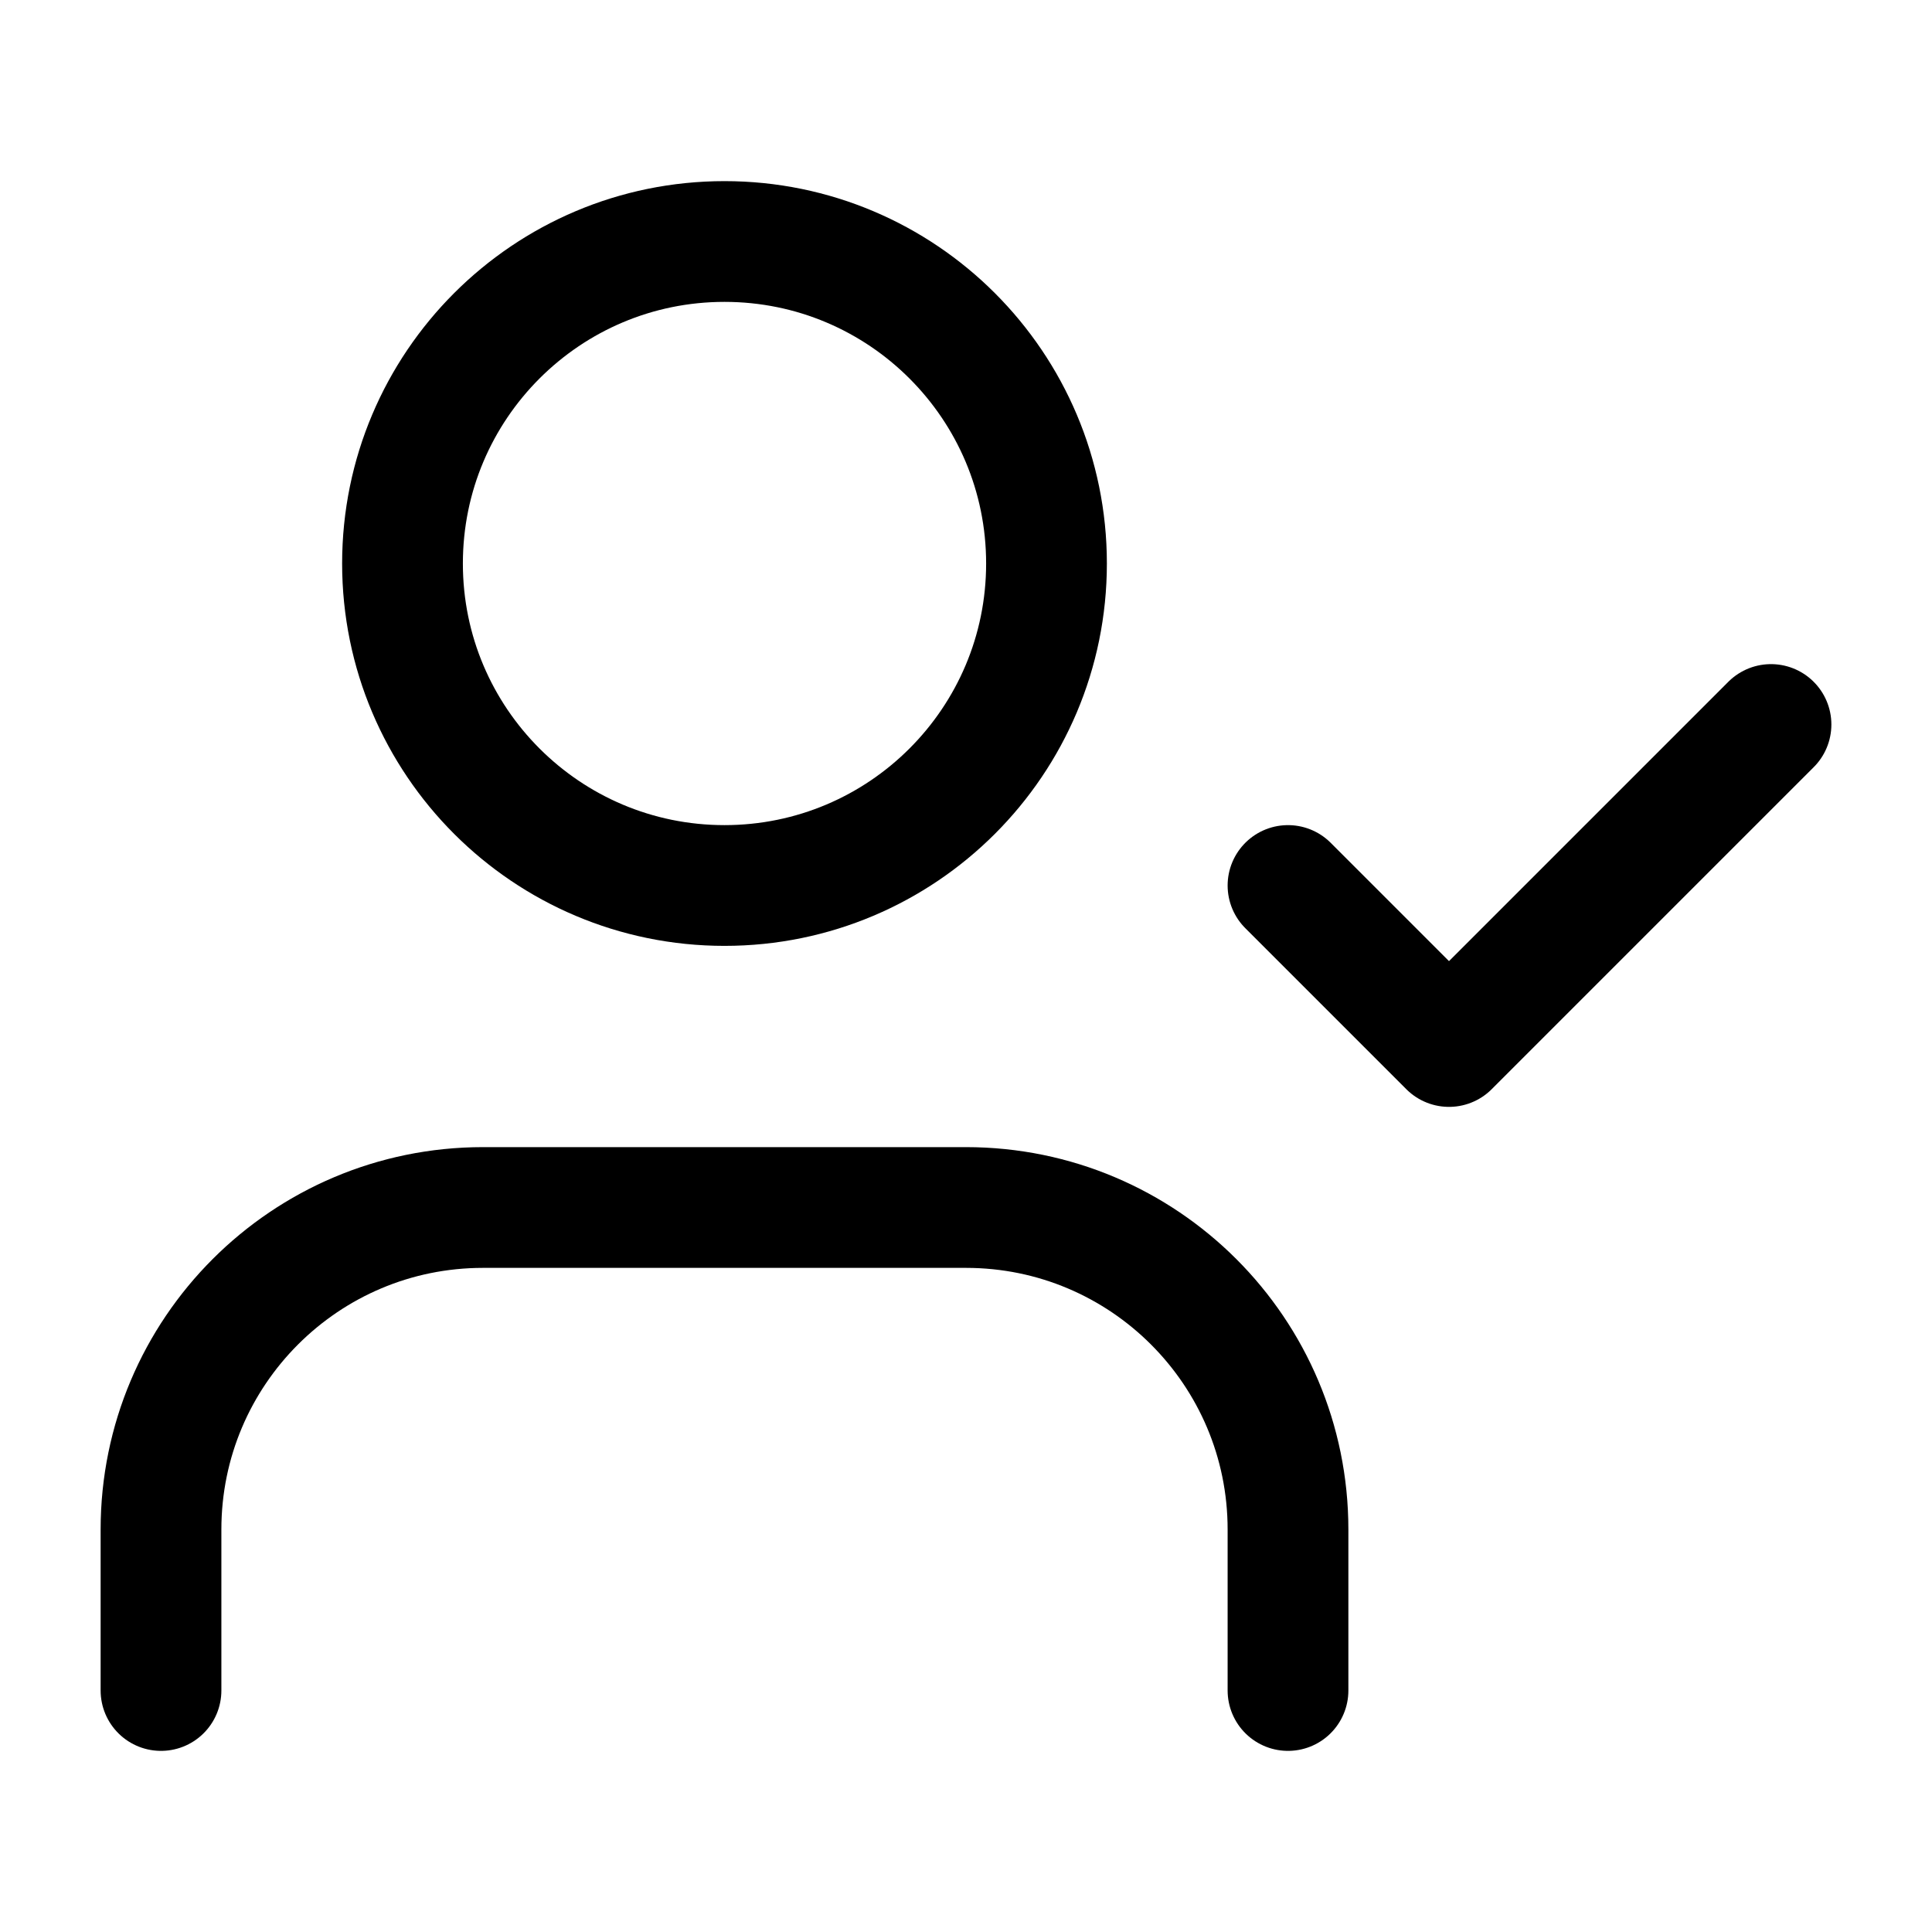
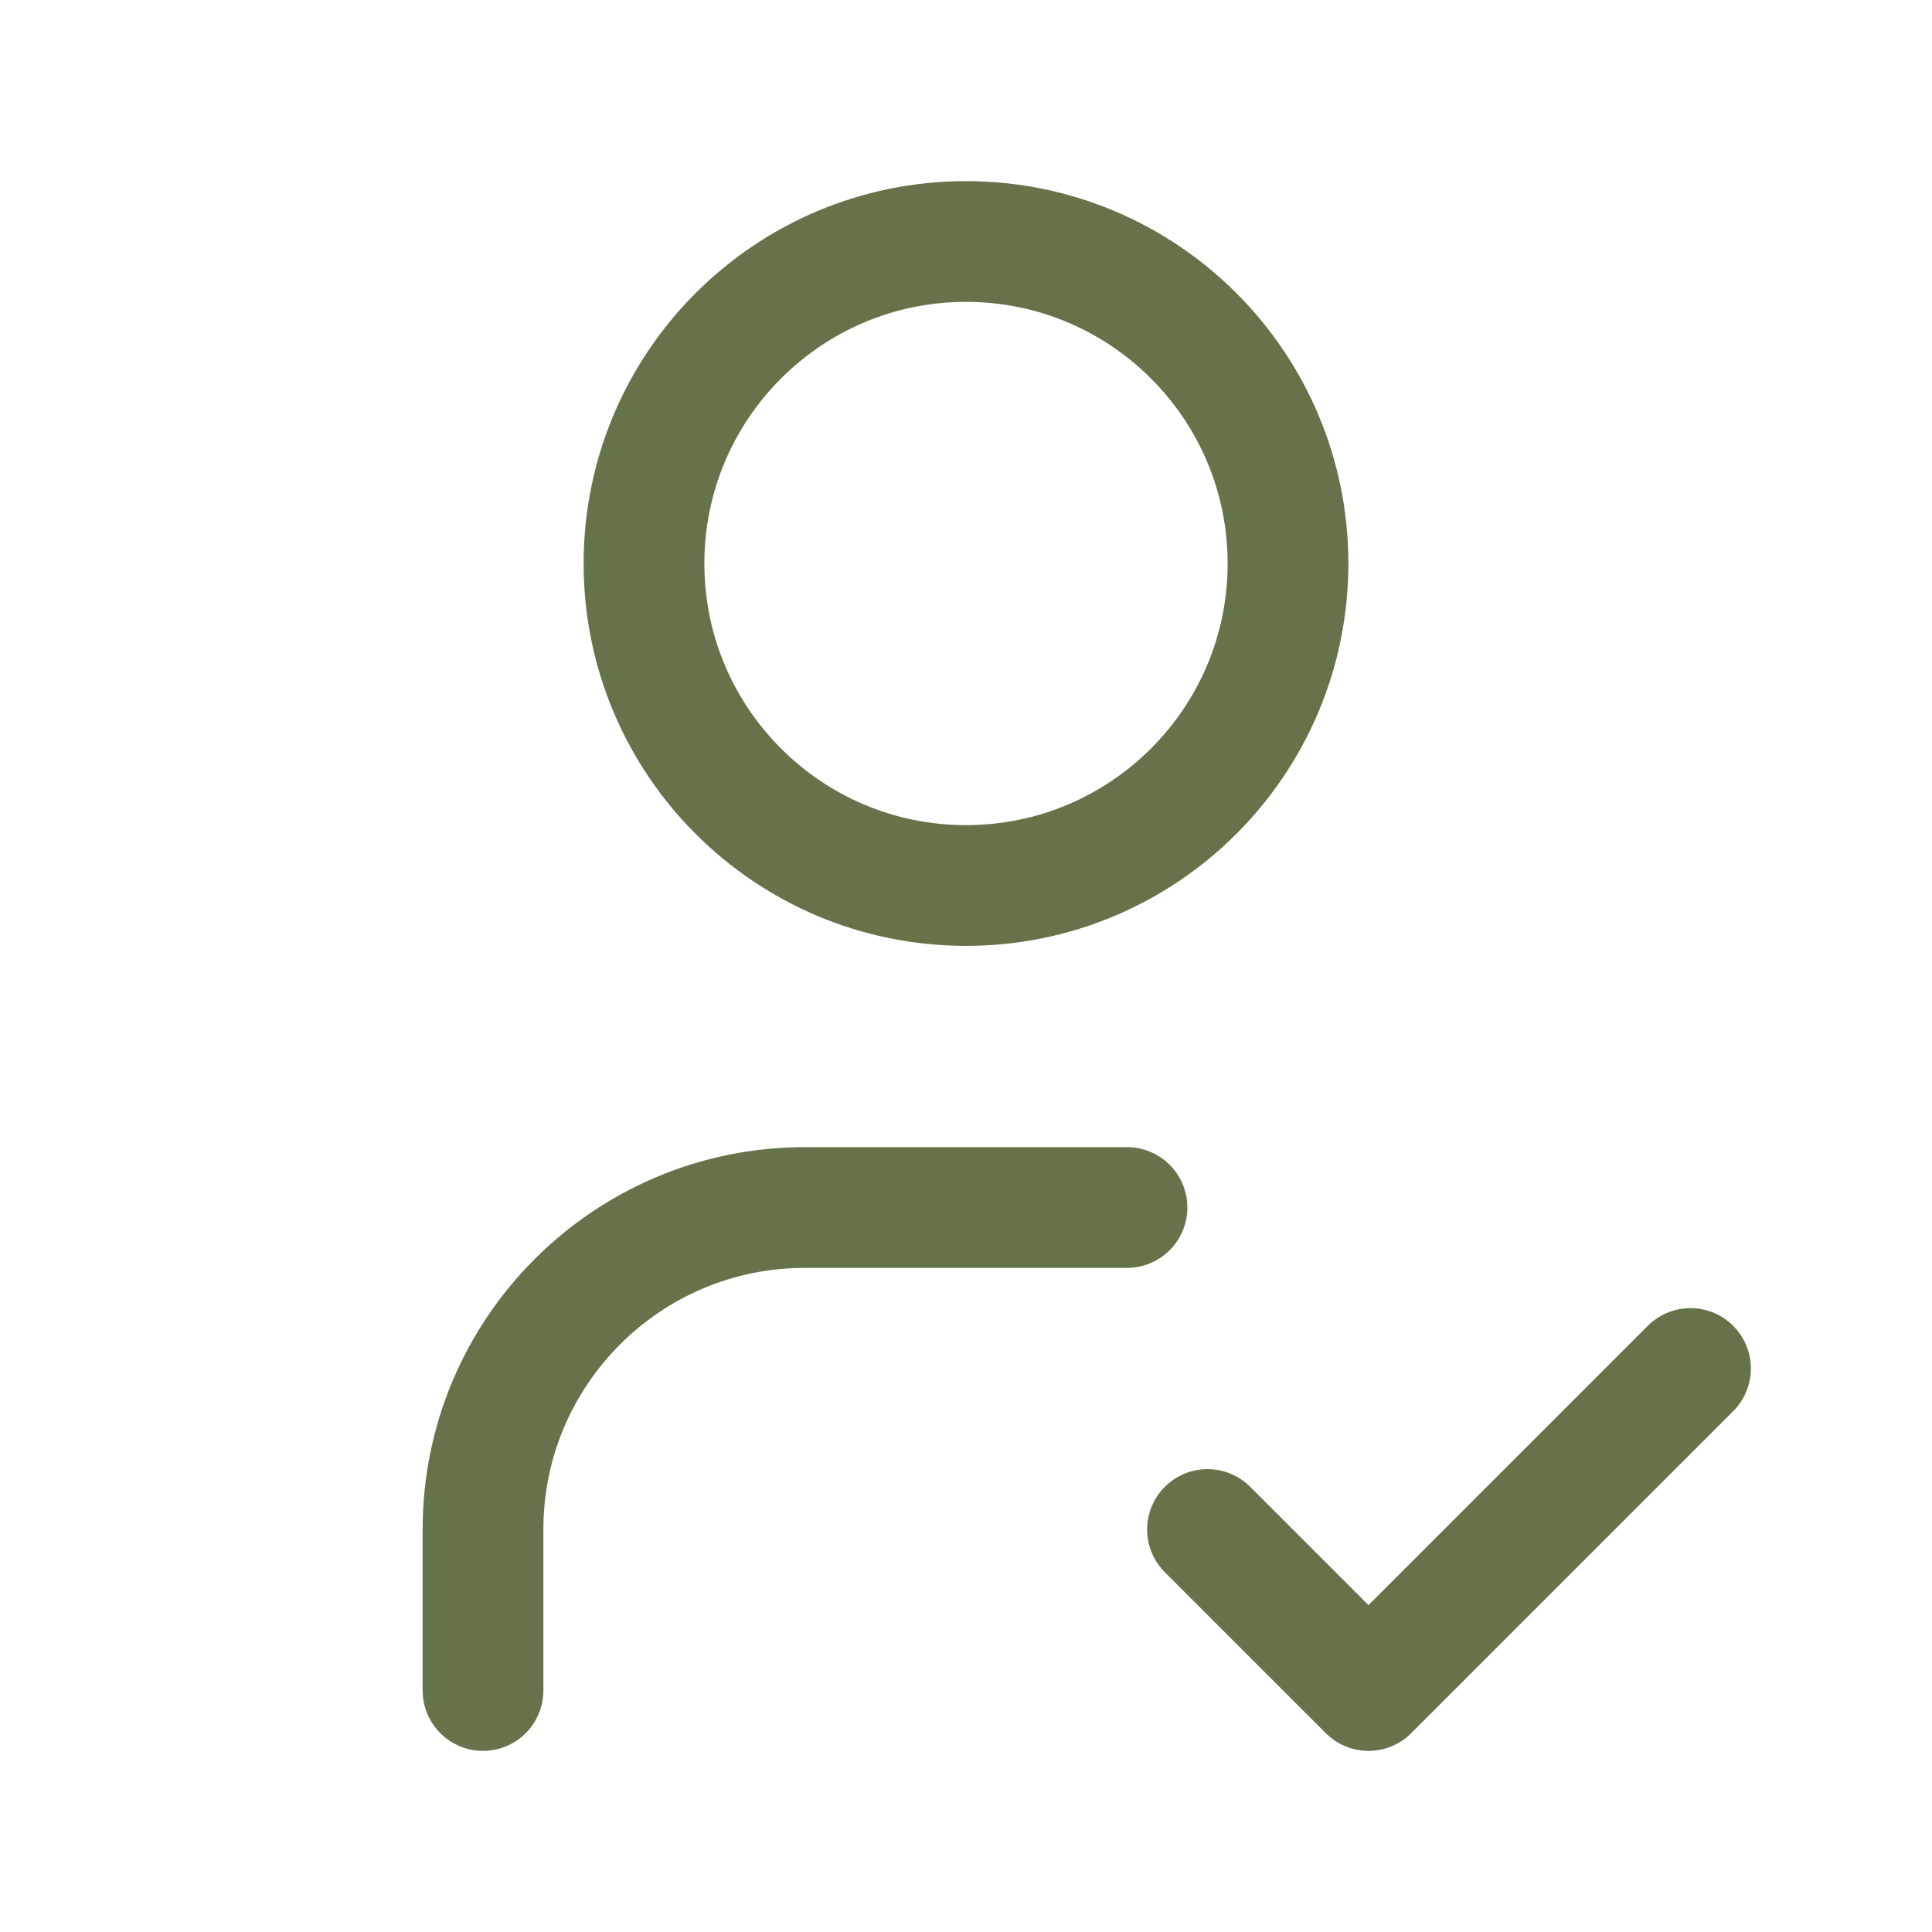
- <svg xmlns="http://www.w3.org/2000/svg" width="24" height="24" viewBox="0 0 24 24" fill="none" stroke="currentColor" stroke-width="1.5" stroke-linecap="round" stroke-linejoin="round">
-   <path d="M16 21v-2a4 4 0 0 0-4-4H6a4 4 0 0 0-4 4v2" />
-   <circle cx="9" cy="7" r="4" />
-   <polyline points="16 11 18 13 22 9" />
+ <svg xmlns="http://www.w3.org/2000/svg" width="24" height="24" viewBox="0 0 24 24" fill="none" stroke="#66734a" stroke-width="1.5" stroke-linecap="round" stroke-linejoin="round">
+   <path d="M8 7a4 4 0 1 0 8 0 4 4 0 0 0-8 0" />
+   <path d="M6 21v-2a4 4 0 0 1 4-4h4" />
+   <path d="M15 19l2 2 4-4" />
</svg>
